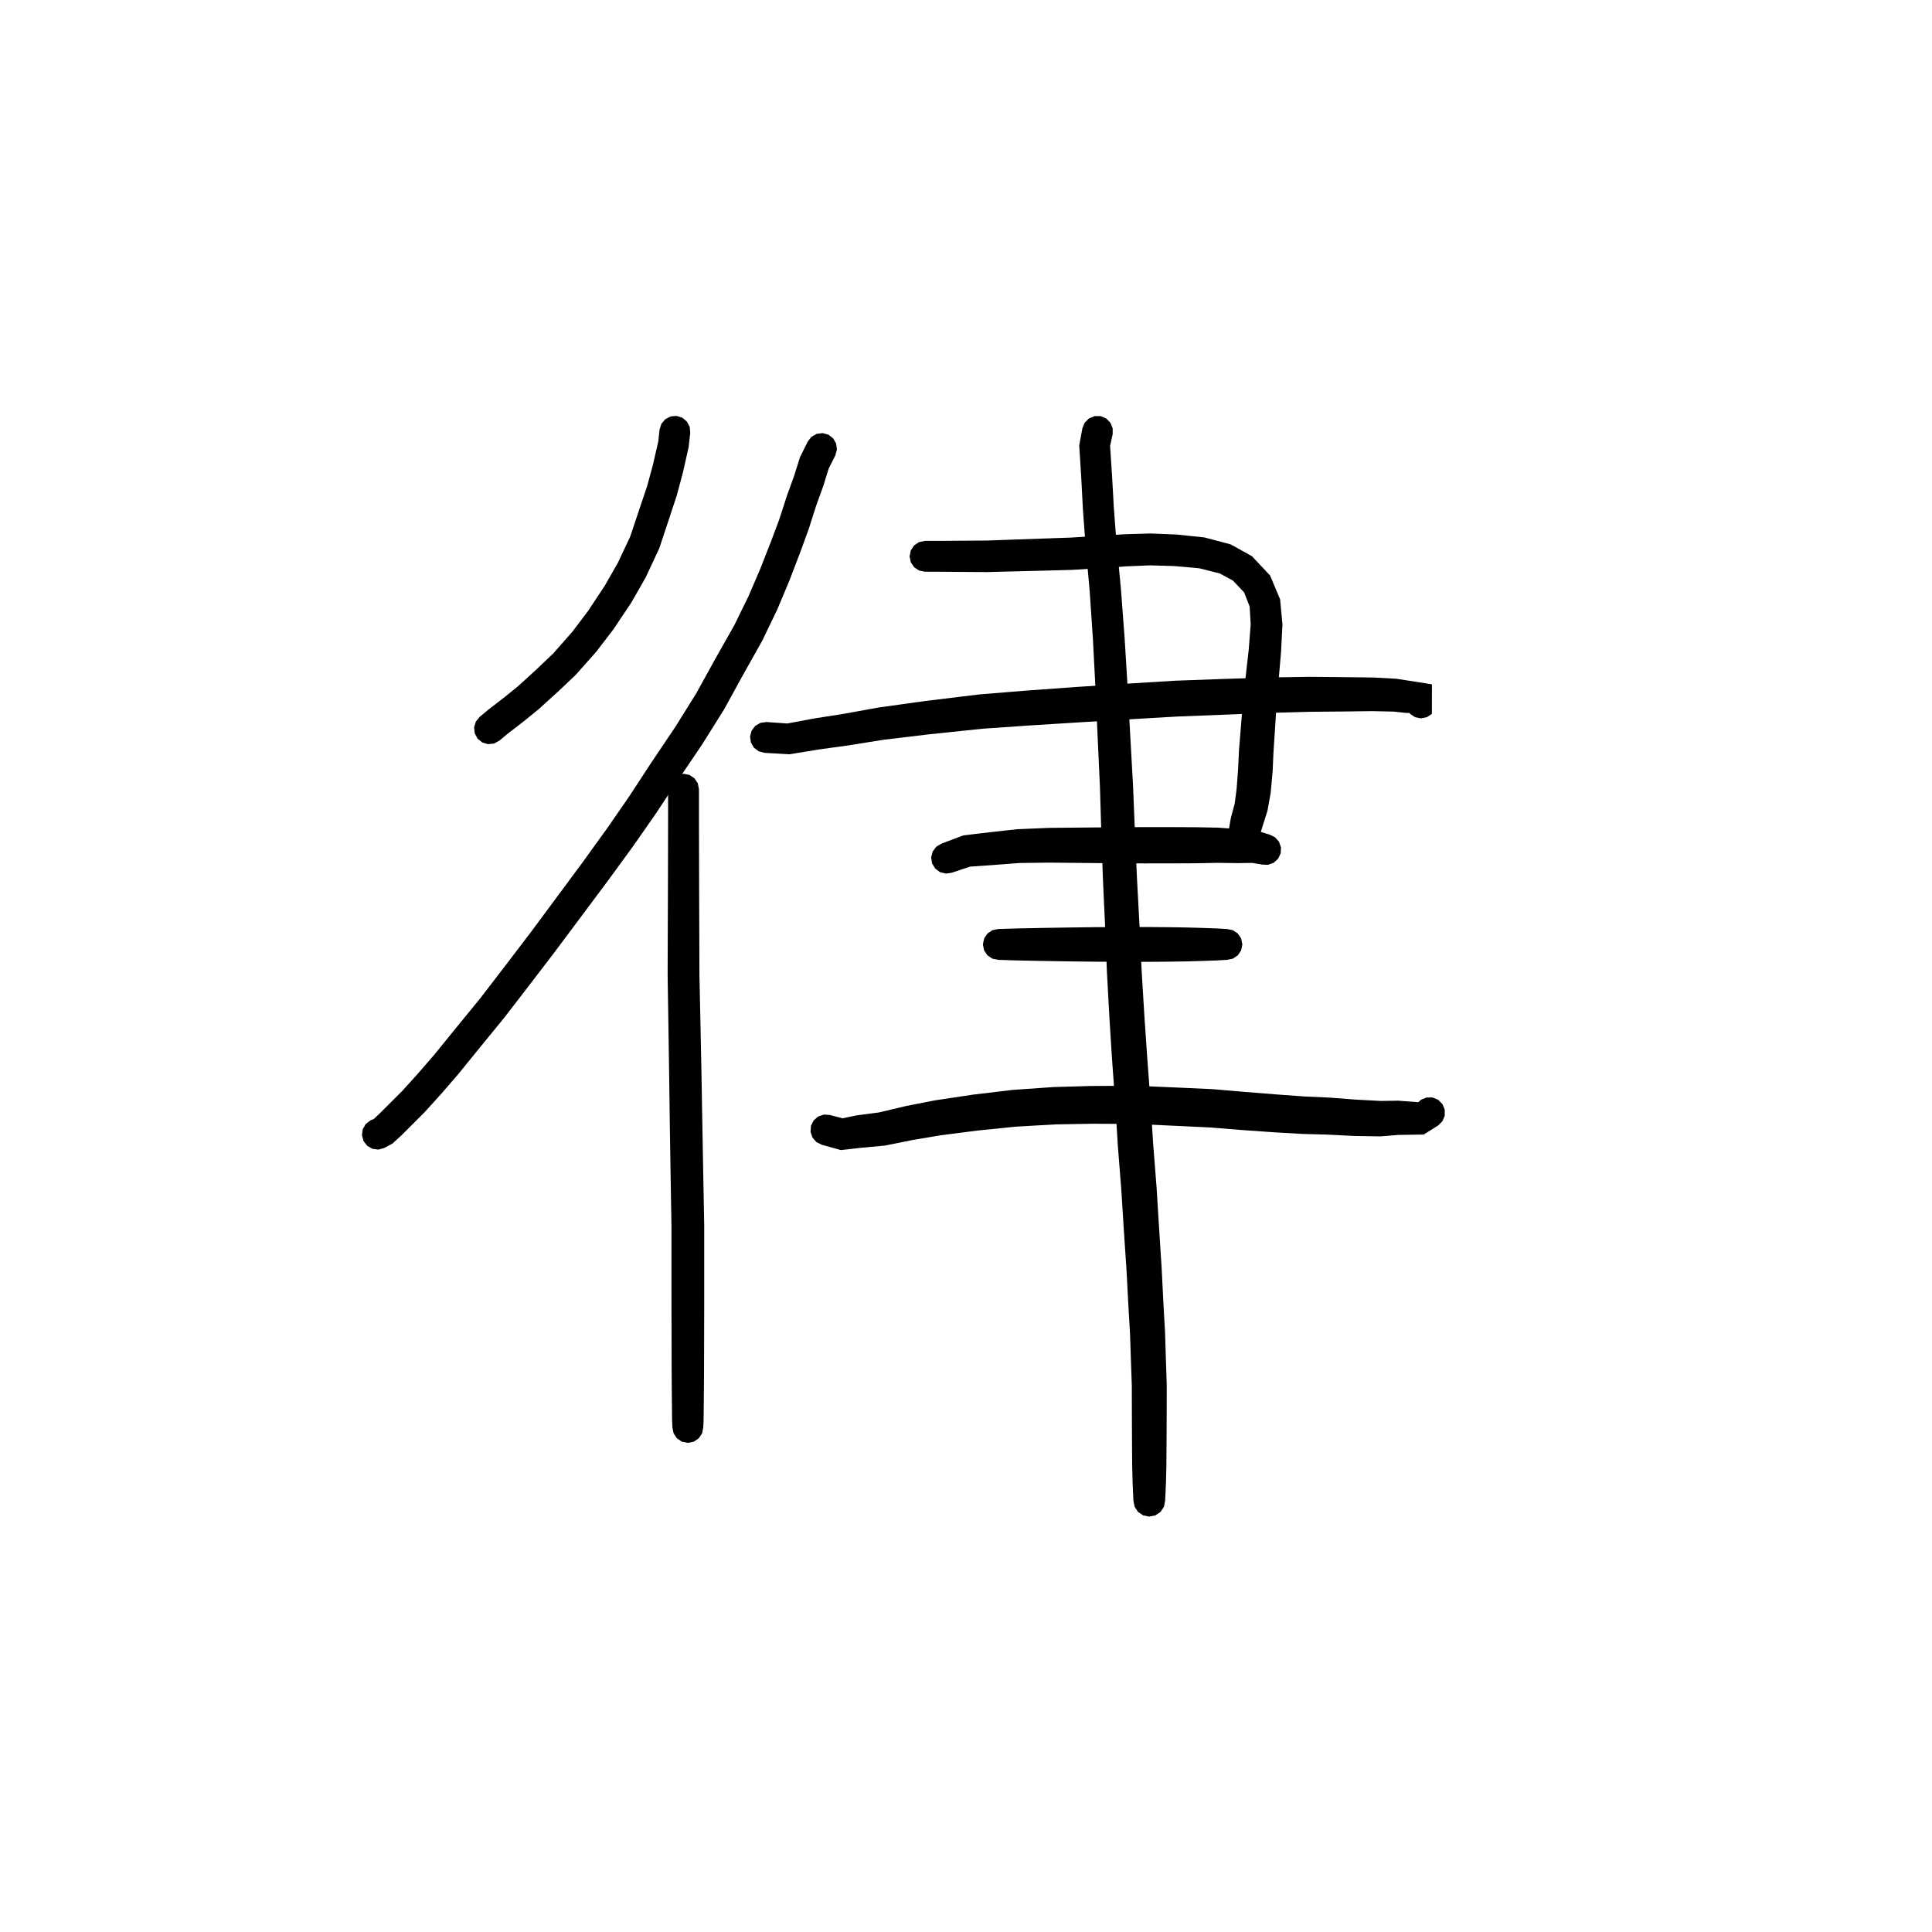
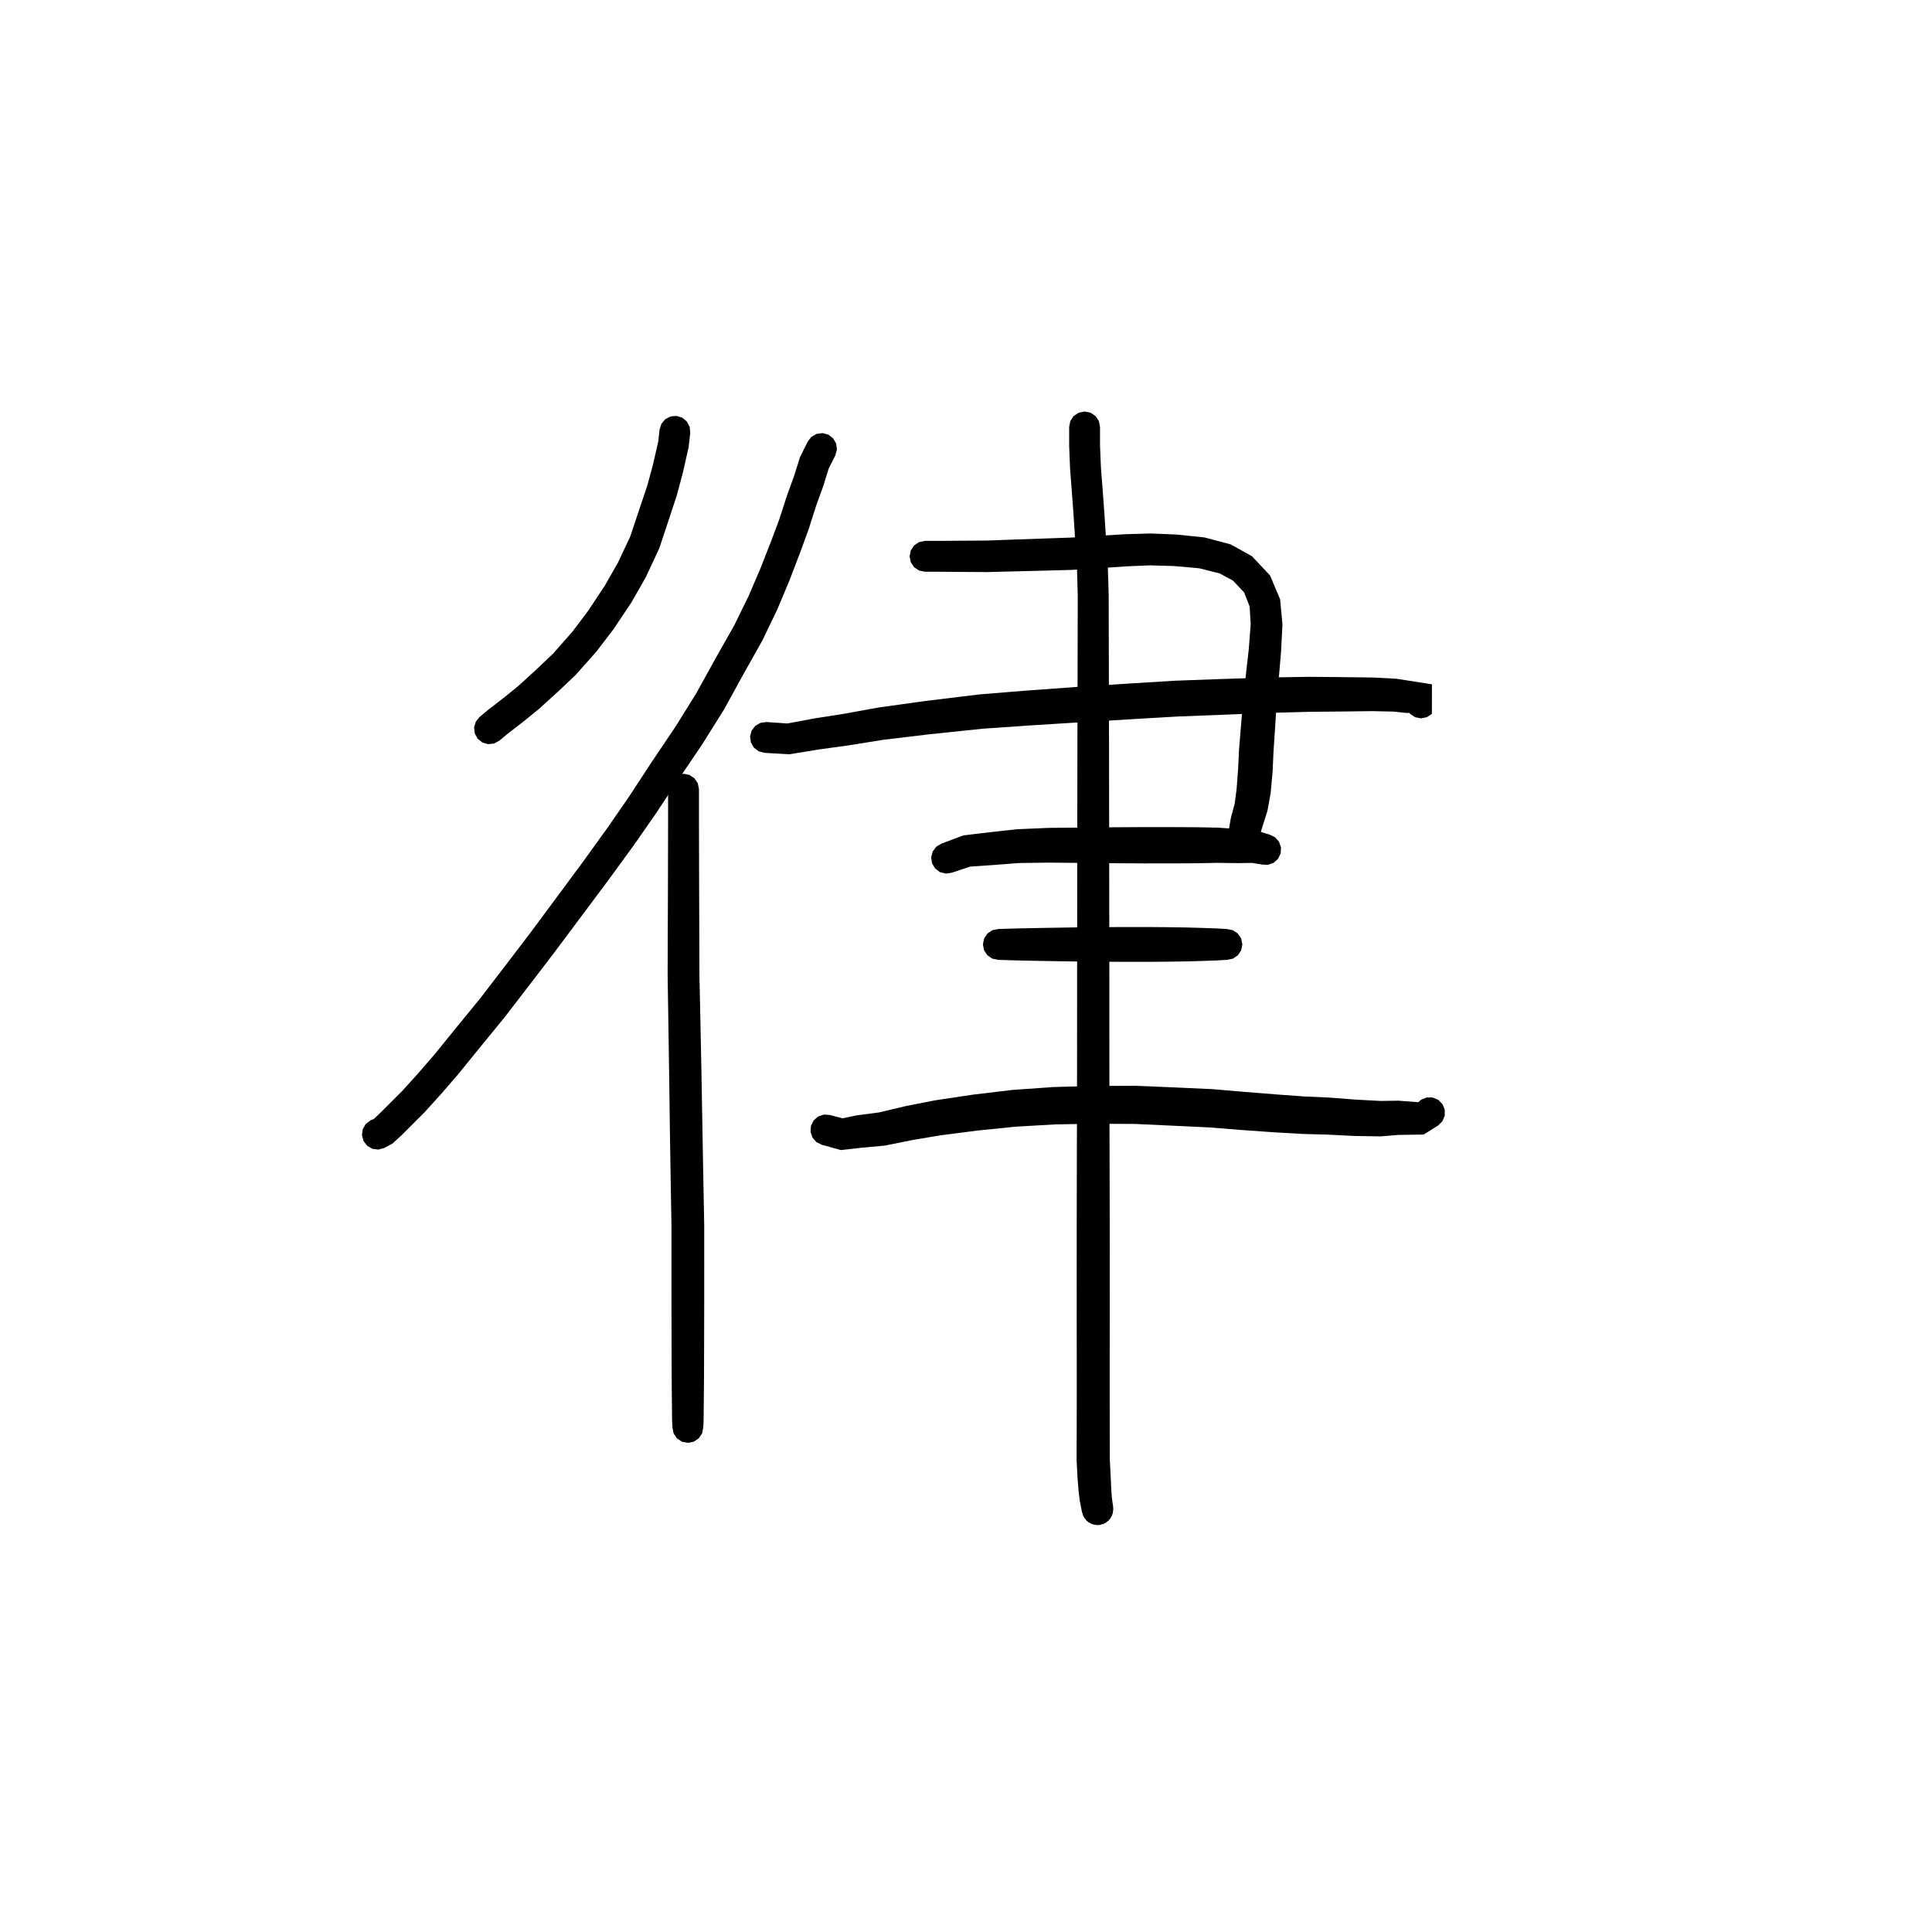
<svg xmlns="http://www.w3.org/2000/svg" viewBox="0 0 300 300" width="300" height="300">
  <path d="M 102.418 66.7 L 102.22 68.535 L 101.394 72.147 L 100.481 75.504 L 99.151 79.457 L 97.855 83.331 L 95.934 87.407 L 93.886 90.99 L 91.298 94.889 L 88.869 98.104 L 85.913 101.459 L 83.343 103.909 L 80.46 106.539 L 78.402 108.209 L 75.855 110.176 L 74.47 111.329 L 73.883 112.056 L 73.618 112.953 L 73.717 113.882 L 74.164 114.704 L 74.891 115.291 L 75.788 115.556 L 76.717 115.457 L 77.539 115.01 L 78.833 113.931 L 81.374 111.969 L 83.602 110.157 L 86.613 107.43 L 89.4 104.791 L 92.605 101.181 L 95.264 97.701 L 98.034 93.564 L 100.271 89.647 L 102.368 85.151 L 103.751 80.99 L 105.1 76.906 L 106.061 73.299 L 106.932 69.412 L 107.181 67.229 L 107.101 66.297 L 106.67 65.467 L 105.955 64.865 L 105.064 64.583 L 104.132 64.663 L 103.302 65.093 L 102.7 65.808 Z" fill="black" fill-rule="nonzero" />
  <path d="M 125.424 68.571 L 124.222 70.995 L 123.288 73.964 L 122.217 76.907 L 121.007 80.643 L 119.68 84.187 L 118.076 88.279 L 116.222 92.596 L 113.99 97.148 L 111.062 102.316 L 108.139 107.62 L 104.856 112.885 L 101.263 118.223 L 97.669 123.711 L 94.366 128.493 L 90.519 133.83 L 86.654 139.048 L 82.386 144.803 L 78.518 149.879 L 74.527 155.075 L 70.933 159.468 L 67.467 163.734 L 64.968 166.627 L 62.475 169.383 L 60.649 171.207 L 59.069 172.788 L 58.049 173.753 L 57.522 173.973 L 56.783 174.546 L 56.32 175.358 L 56.204 176.286 L 56.45 177.188 L 57.024 177.926 L 57.836 178.389 L 58.764 178.506 L 59.665 178.259 L 60.924 177.587 L 62.404 176.23 L 64.038 174.596 L 65.962 172.671 L 68.559 169.801 L 71.149 166.802 L 74.647 162.496 L 78.285 158.05 L 82.33 152.799 L 86.23 147.697 L 90.533 141.934 L 94.436 136.706 L 98.357 131.328 L 101.751 126.468 L 105.388 120.973 L 109.028 115.597 L 112.441 110.148 L 115.411 104.738 L 118.376 99.459 L 120.697 94.636 L 122.594 90.114 L 124.204 85.903 L 125.556 82.214 L 126.756 78.45 L 127.828 75.5 L 128.68 72.755 L 129.71 70.714 L 129.957 69.813 L 129.84 68.885 L 129.377 68.073 L 128.639 67.5 L 127.737 67.253 L 126.809 67.37 L 125.997 67.833 Z" fill="black" fill-rule="nonzero" />
  <path d="M 103.742 122.545 L 103.742 127.009 L 103.732 131.518 L 103.723 135.67 L 103.71 140.089 L 103.69 145.045 L 103.67 151.497 L 103.783 158.751 L 103.898 166.247 L 104.013 174.951 L 104.138 182.991 L 104.266 190.337 L 104.264 196.607 L 104.268 202.902 L 104.279 207.589 L 104.291 212.143 L 104.308 215.357 L 104.336 218.036 L 104.361 220.536 L 104.412 221.652 L 104.594 222.569 L 105.114 223.346 L 105.891 223.866 L 106.808 224.048 L 107.725 223.866 L 108.502 223.346 L 109.022 222.569 L 109.204 221.652 L 109.255 220.536 L 109.28 218.036 L 109.308 215.357 L 109.325 212.143 L 109.337 207.589 L 109.348 202.902 L 109.352 196.607 L 109.35 190.288 L 109.21 182.902 L 109.067 174.87 L 108.914 166.164 L 108.761 158.66 L 108.607 151.449 L 108.587 145.045 L 108.567 140.089 L 108.554 135.67 L 108.544 131.518 L 108.535 127.009 L 108.535 122.545 L 108.352 121.628 L 107.833 120.85 L 107.055 120.331 L 106.138 120.148 L 105.221 120.331 L 104.444 120.85 L 103.925 121.628 Z" fill="black" fill-rule="nonzero" />
  <path d="M 143.638 88.78 L 145.871 88.78 L 149.531 88.809 L 153.322 88.831 L 157.642 88.719 L 162.196 88.608 L 166.526 88.489 L 170.717 88.218 L 174.968 87.938 L 178.594 87.789 L 182.314 87.895 L 186.217 88.242 L 189.383 89.037 L 191.443 90.149 L 193.187 91.979 L 194.04 94.17 L 194.208 96.964 L 193.898 100.91 L 193.447 104.882 L 192.989 109.064 L 192.688 112.843 L 192.39 116.488 L 192.253 119.423 L 192.02 122.505 L 191.722 124.792 L 191.137 126.968 L 190.765 129.073 L 190.158 129.556 L 189.639 130.333 L 189.456 131.25 L 189.639 132.167 L 190.158 132.944 L 190.936 133.464 L 191.853 133.646 L 192.77 133.464 L 193.547 132.944 L 195.172 131.195 L 196.05 128.3 L 196.805 125.922 L 197.31 123.12 L 197.613 119.773 L 197.744 116.816 L 197.981 113.228 L 198.216 109.507 L 198.562 105.385 L 198.914 101.322 L 199.14 96.964 L 198.773 93.062 L 197.215 89.36 L 194.406 86.369 L 191.108 84.535 L 187.042 83.455 L 182.641 82.997 L 178.594 82.836 L 174.719 82.955 L 170.399 83.211 L 166.287 83.475 L 162.045 83.624 L 157.492 83.781 L 153.24 83.937 L 149.531 83.959 L 145.871 83.988 L 143.638 83.988 L 142.721 84.17 L 141.944 84.69 L 141.425 85.467 L 141.242 86.384 L 141.425 87.301 L 141.944 88.078 L 142.721 88.598 Z" fill="black" fill-rule="nonzero" />
  <path d="M 118.712 116.901 L 122.595 117.123 L 127.15 116.377 L 131.708 115.748 L 137.178 114.873 L 144.352 114.014 L 152.598 113.154 L 159.636 112.666 L 167.523 112.169 L 176.085 111.655 L 182.747 111.265 L 189.813 110.989 L 197.157 110.695 L 203.403 110.528 L 208.192 110.484 L 213.106 110.424 L 216.443 110.498 L 218.354 110.706 L 220.281 110.702 L 218.953 107.457 L 218.433 108.235 L 218.251 109.152 L 218.433 110.069 L 218.953 110.846 L 219.73 111.366 L 220.647 111.548 L 221.564 111.366 L 222.342 110.846 L 222.353 106.262 L 218.923 105.722 L 216.816 105.394 L 213.189 105.201 L 208.192 105.141 L 203.338 105.097 L 196.995 105.198 L 189.607 105.439 L 182.477 105.699 L 175.745 106.113 L 167.165 106.67 L 159.248 107.244 L 152.089 107.828 L 143.728 108.843 L 136.439 109.859 L 130.926 110.859 L 126.377 111.57 L 122.271 112.341 L 119.011 112.117 L 118.084 112.242 L 117.276 112.712 L 116.709 113.456 L 116.47 114.359 L 116.595 115.286 L 117.065 116.094 L 117.808 116.661 Z" fill="black" fill-rule="nonzero" />
  <path d="M 147.793 135.516 L 150.635 134.568 L 154.059 134.332 L 158.257 134.008 L 162.961 133.947 L 167.879 133.996 L 172.835 134.041 L 177.522 134.068 L 181.942 134.067 L 185.692 134.047 L 188.984 133.984 L 192.151 134.024 L 194.44 133.992 L 195.959 134.244 L 196.893 134.29 L 197.773 133.974 L 198.466 133.346 L 198.865 132.501 L 198.91 131.567 L 198.595 130.687 L 197.967 129.994 L 197.121 129.595 L 195.069 128.955 L 192.358 128.744 L 189.096 128.516 L 185.692 128.453 L 181.942 128.433 L 177.522 128.432 L 172.835 128.459 L 167.879 128.504 L 162.887 128.553 L 157.948 128.76 L 153.575 129.24 L 149.589 129.718 L 146.181 131.002 L 145.378 131.482 L 144.821 132.233 L 144.593 133.14 L 144.73 134.065 L 145.21 134.867 L 145.961 135.425 L 146.868 135.652 Z" fill="black" fill-rule="nonzero" />
  <path d="M 155.022 149.048 L 158.147 149.142 L 161.987 149.217 L 165.871 149.28 L 170.156 149.332 L 174.04 149.35 L 177.79 149.356 L 181.272 149.33 L 184.219 149.284 L 186.629 149.218 L 188.951 149.136 L 190.513 149.048 L 191.43 148.866 L 192.208 148.346 L 192.727 147.569 L 192.91 146.652 L 192.727 145.735 L 192.208 144.957 L 191.43 144.438 L 190.513 144.256 L 188.951 144.167 L 186.629 144.086 L 184.219 144.019 L 181.272 143.973 L 177.79 143.948 L 174.04 143.953 L 170.156 143.971 L 165.871 144.023 L 161.987 144.087 L 158.147 144.161 L 155.022 144.256 L 154.105 144.438 L 153.328 144.957 L 152.808 145.735 L 152.626 146.652 L 152.808 147.569 L 153.328 148.346 L 154.105 148.866 Z" fill="black" fill-rule="nonzero" />
  <path d="M 127.606 177.758 L 130.562 178.582 L 133.65 178.233 L 137.379 177.889 L 141.755 177.01 L 146.076 176.287 L 151.755 175.555 L 157.681 174.95 L 163.857 174.597 L 169.518 174.495 L 176.255 174.525 L 182.209 174.802 L 187.914 175.073 L 192.691 175.459 L 198.074 175.839 L 202.285 176.078 L 206.039 176.178 L 210.33 176.391 L 214.353 176.457 L 217.184 176.229 L 221.066 176.172 L 223.316 174.762 L 223.978 174.101 L 224.336 173.238 L 224.337 172.303 L 223.98 171.439 L 223.32 170.777 L 222.457 170.418 L 221.522 170.417 L 220.657 170.774 L 220.229 171.15 L 217.146 170.914 L 214.353 170.953 L 210.607 170.752 L 206.327 170.429 L 202.581 170.261 L 198.488 169.965 L 193.158 169.541 L 188.291 169.123 L 182.479 168.859 L 176.379 168.6 L 169.455 168.63 L 163.599 168.796 L 157.185 169.246 L 151.058 169.98 L 145.219 170.856 L 140.701 171.74 L 136.505 172.736 L 133.002 173.196 L 130.822 173.65 L 128.867 173.135 L 127.934 173.069 L 127.048 173.366 L 126.342 173.979 L 125.925 174.816 L 125.859 175.749 L 126.156 176.635 L 126.769 177.341 Z" fill="black" fill-rule="nonzero" />
-   <path d="M 168.074 66.494 L 167.582 69.151 L 167.898 74.204 L 168.16 79.174 L 168.556 84.58 L 169.206 91.805 L 169.709 99.265 L 170.076 106.338 L 170.439 114.369 L 170.801 122.254 L 171.029 129.874 L 171.266 136.593 L 171.637 144.634 L 171.883 150.94 L 172.265 157.934 L 172.652 164.118 L 173.18 171.481 L 173.578 177.917 L 174.115 184.747 L 174.519 191.157 L 174.929 197.303 L 175.201 202.513 L 175.474 207.177 L 175.611 211.296 L 175.747 215.138 L 175.755 218.705 L 175.767 221.92 L 175.784 224.866 L 175.806 227.679 L 175.869 230.223 L 175.927 231.562 L 175.997 233.036 L 176.185 233.978 L 176.719 234.777 L 177.517 235.311 L 178.46 235.498 L 179.402 235.311 L 180.201 234.777 L 180.735 233.978 L 180.922 233.036 L 180.993 231.562 L 181.05 230.223 L 181.113 227.679 L 181.136 224.866 L 181.153 221.92 L 181.165 218.705 L 181.173 215.041 L 181.04 211.115 L 180.91 206.93 L 180.647 202.219 L 180.383 196.982 L 179.99 190.808 L 179.591 184.36 L 179.056 177.53 L 178.65 171.109 L 178.107 163.74 L 177.69 157.602 L 177.269 150.668 L 176.979 144.384 L 176.547 136.353 L 176.248 129.679 L 175.94 122.032 L 175.499 114.114 L 175.058 106.073 L 174.622 98.949 L 174.053 91.409 L 173.363 84.17 L 172.956 78.862 L 172.682 73.921 L 172.374 69.242 L 172.774 67.434 L 172.775 66.499 L 172.418 65.635 L 171.757 64.973 L 170.894 64.615 L 169.959 64.614 L 169.095 64.97 L 168.433 65.631 Z M 180.922 233.036 L 180.856 232.366 L 180.674 231.449 L 180.154 230.672 L 179.377 230.152 L 178.46 229.97 L 177.543 230.152 L 176.765 230.672 L 176.246 231.449 L 176.064 232.366 L 175.997 233.036 L 176.185 233.978 L 176.719 234.777 L 177.517 235.311 L 178.46 235.498 L 179.402 235.311 L 180.201 234.777 L 180.735 233.978 Z" fill="black" fill-rule="nonzero" />
+   <path d="M 166.019 66.295 L 166.019 69.247 L 166.157 72.729 L 166.428 76.252 L 166.694 79.852 L 166.962 83.996 L 167.227 87.969 L 167.351 92.444 L 167.341 97.634 L 167.329 102.589 L 167.316 108.482 L 167.301 114.375 L 167.293 119.866 L 167.285 125.491 L 167.276 131.652 L 167.269 136.741 L 167.262 141.83 L 167.255 147.188 L 167.251 151.607 L 167.25 156.295 L 167.248 160.714 L 167.245 165.402 L 167.236 169.955 L 167.226 174.911 L 167.216 178.929 L 167.204 183.616 L 167.196 187.902 L 167.19 191.786 L 167.188 195.134 L 167.187 199.018 L 167.189 202.098 L 167.188 205.179 L 167.193 207.857 L 167.196 210.804 L 167.197 213.348 L 167.198 215.893 L 167.195 218.839 L 167.189 221.652 L 167.181 224.196 L 167.178 226.809 L 167.315 229.433 L 167.489 231.623 L 167.676 233.106 L 168.007 234.778 L 168.345 235.672 L 169 236.369 L 169.871 236.763 L 170.827 236.792 L 171.721 236.454 L 172.418 235.799 L 172.812 234.928 L 172.842 233.972 L 172.636 232.43 L 172.556 231.234 L 172.461 229.139 L 172.331 226.673 L 172.327 224.196 L 172.32 221.652 L 172.314 218.839 L 172.311 215.893 L 172.311 213.348 L 172.313 210.804 L 172.316 207.857 L 172.32 205.179 L 172.32 202.098 L 172.322 199.018 L 172.321 195.134 L 172.319 191.786 L 172.313 187.902 L 172.305 183.616 L 172.293 178.929 L 172.283 174.911 L 172.273 169.955 L 172.264 165.402 L 172.261 160.714 L 172.259 156.295 L 172.258 151.607 L 172.254 147.188 L 172.247 141.83 L 172.24 136.741 L 172.232 131.652 L 172.224 125.491 L 172.216 119.866 L 172.208 114.375 L 172.193 108.482 L 172.18 102.589 L 172.168 97.634 L 172.158 92.378 L 172.014 87.745 L 171.744 83.682 L 171.475 79.523 L 171.206 75.891 L 170.941 72.449 L 170.811 69.145 L 170.811 66.295 L 170.629 65.378 L 170.11 64.6 L 169.332 64.081 L 168.415 63.898 L 167.498 64.081 L 166.721 64.6 L 166.201 65.378 Z M 172.875 234.375 L 172.82 233.705 L 172.638 232.788 L 172.119 232.011 L 171.341 231.492 L 170.424 231.309 L 169.507 231.492 L 168.73 232.011 L 168.21 232.788 L 168.028 233.705 L 167.973 234.375 L 168.16 235.313 L 168.691 236.108 L 169.486 236.639 L 170.424 236.826 L 171.362 236.639 L 172.157 236.108 L 172.688 235.313 Z" fill="black" fill-rule="nonzero" />
</svg>
